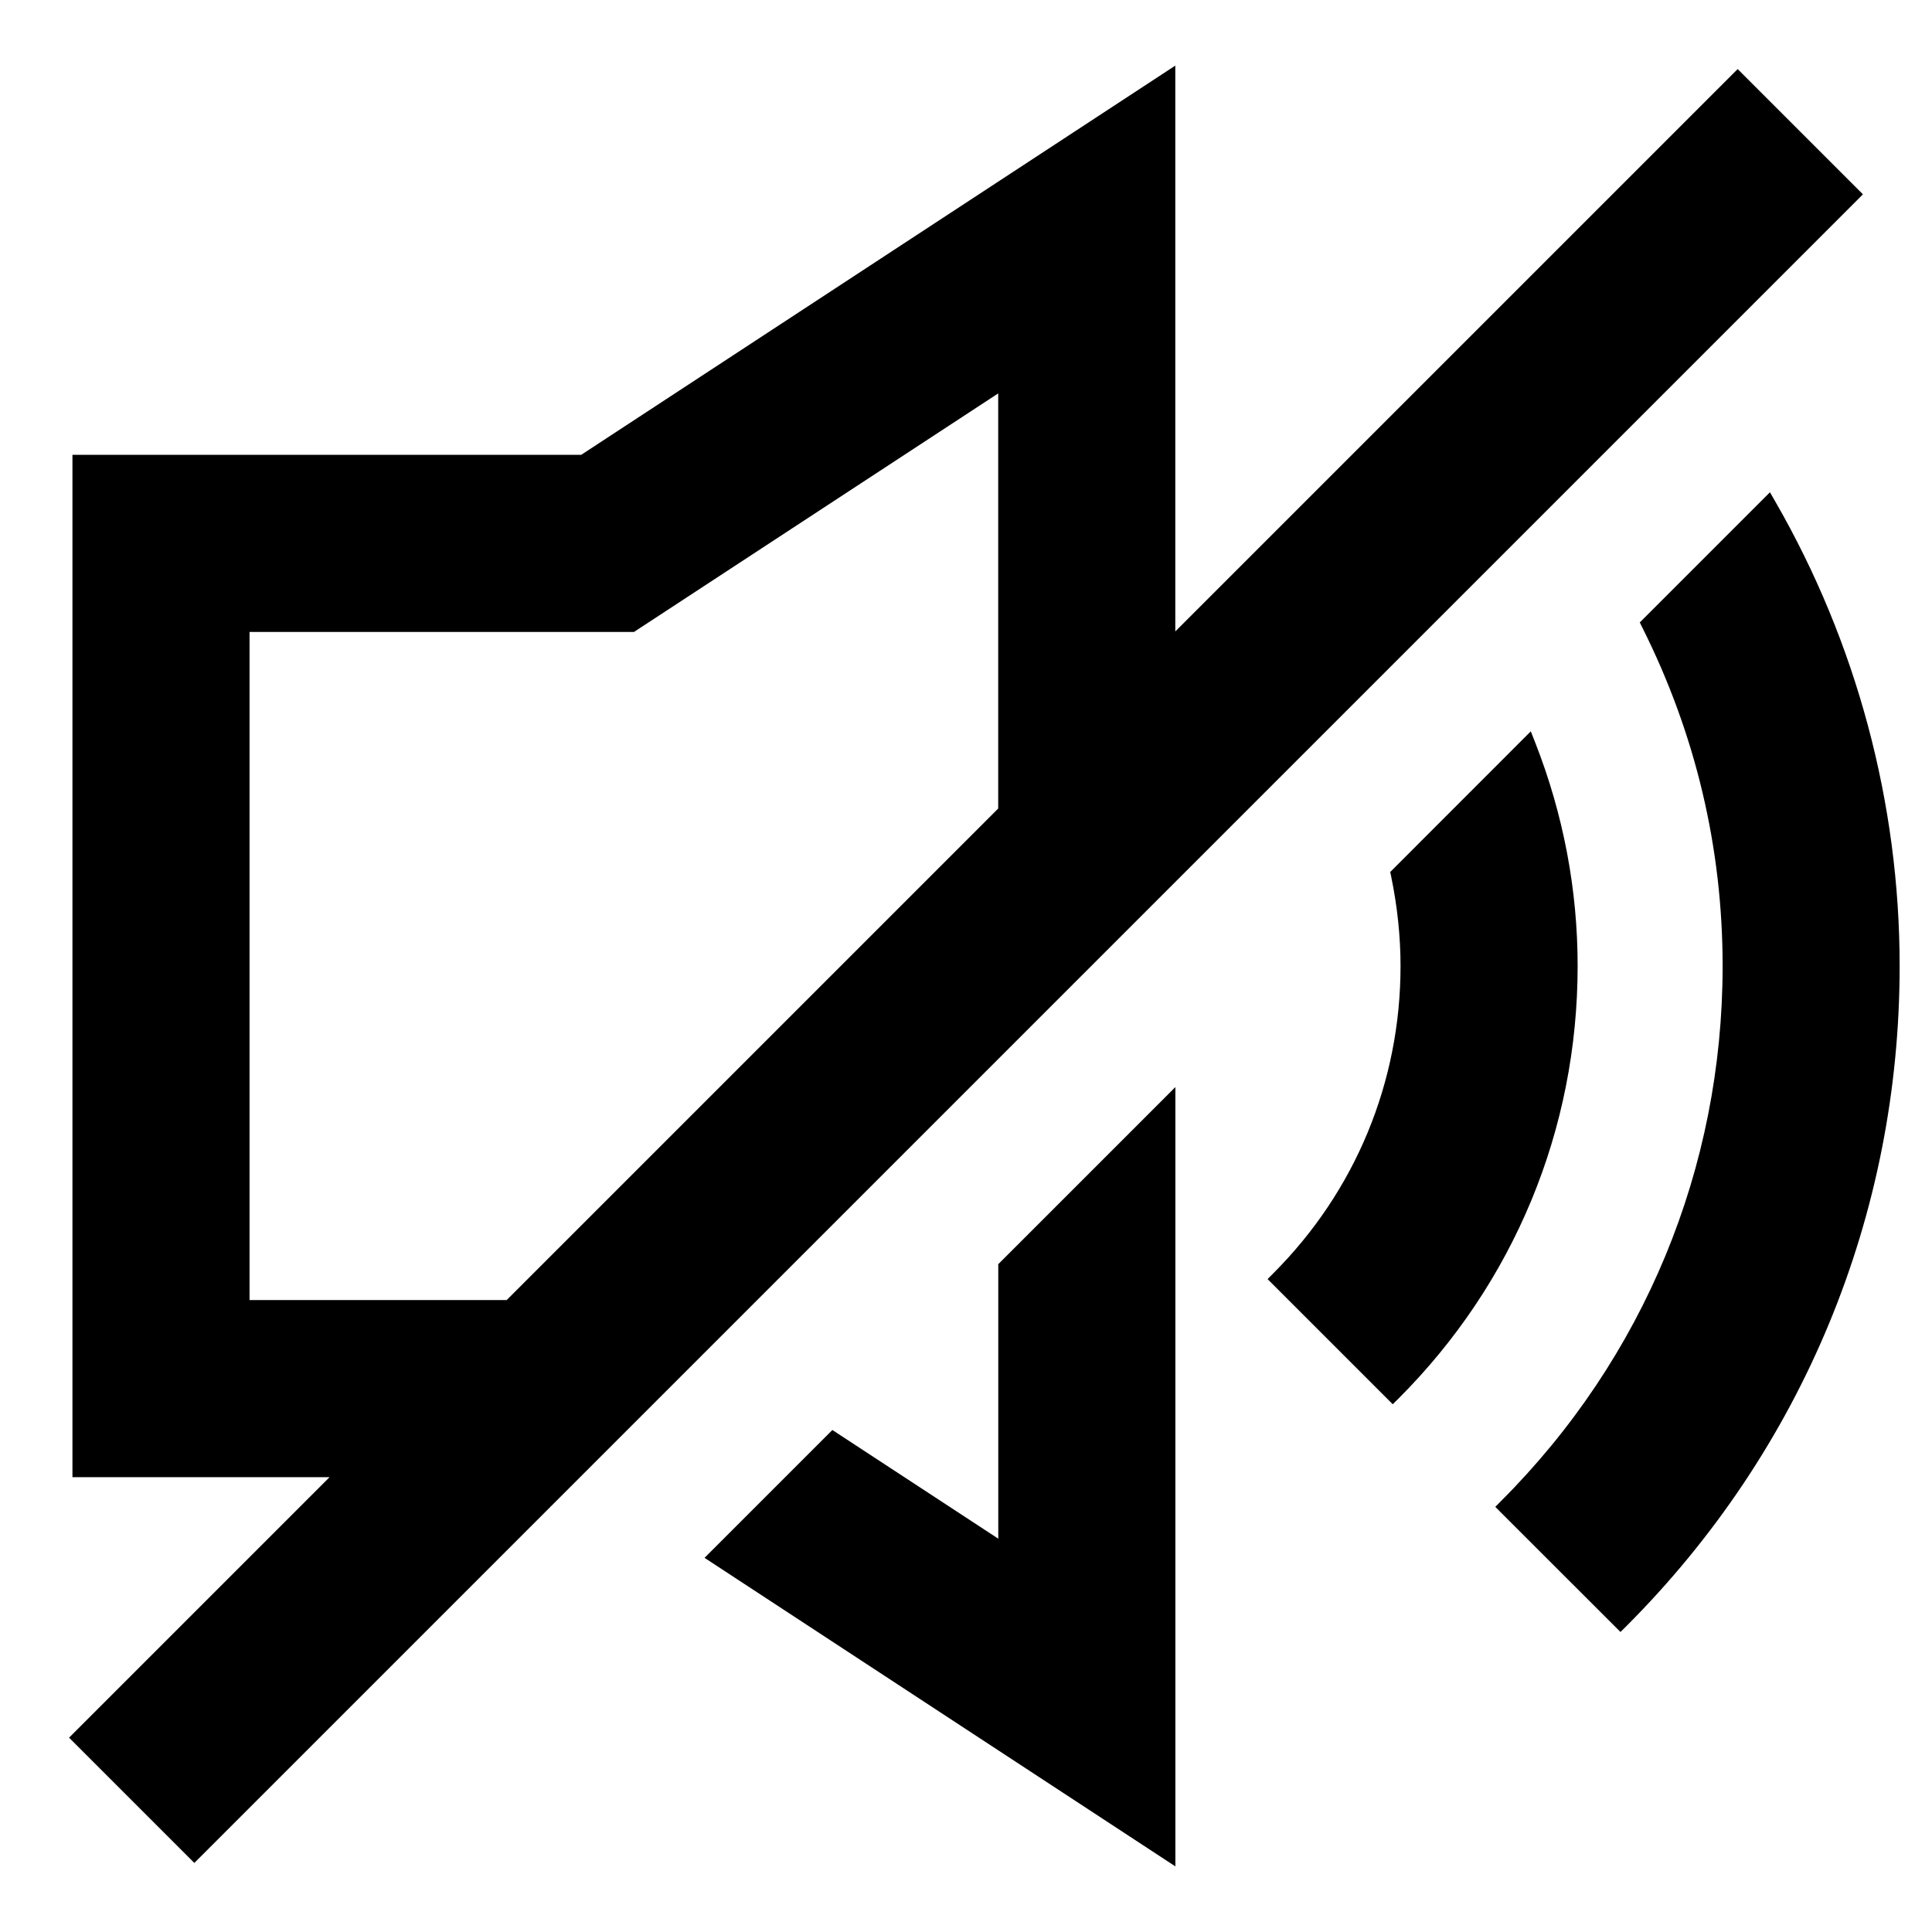
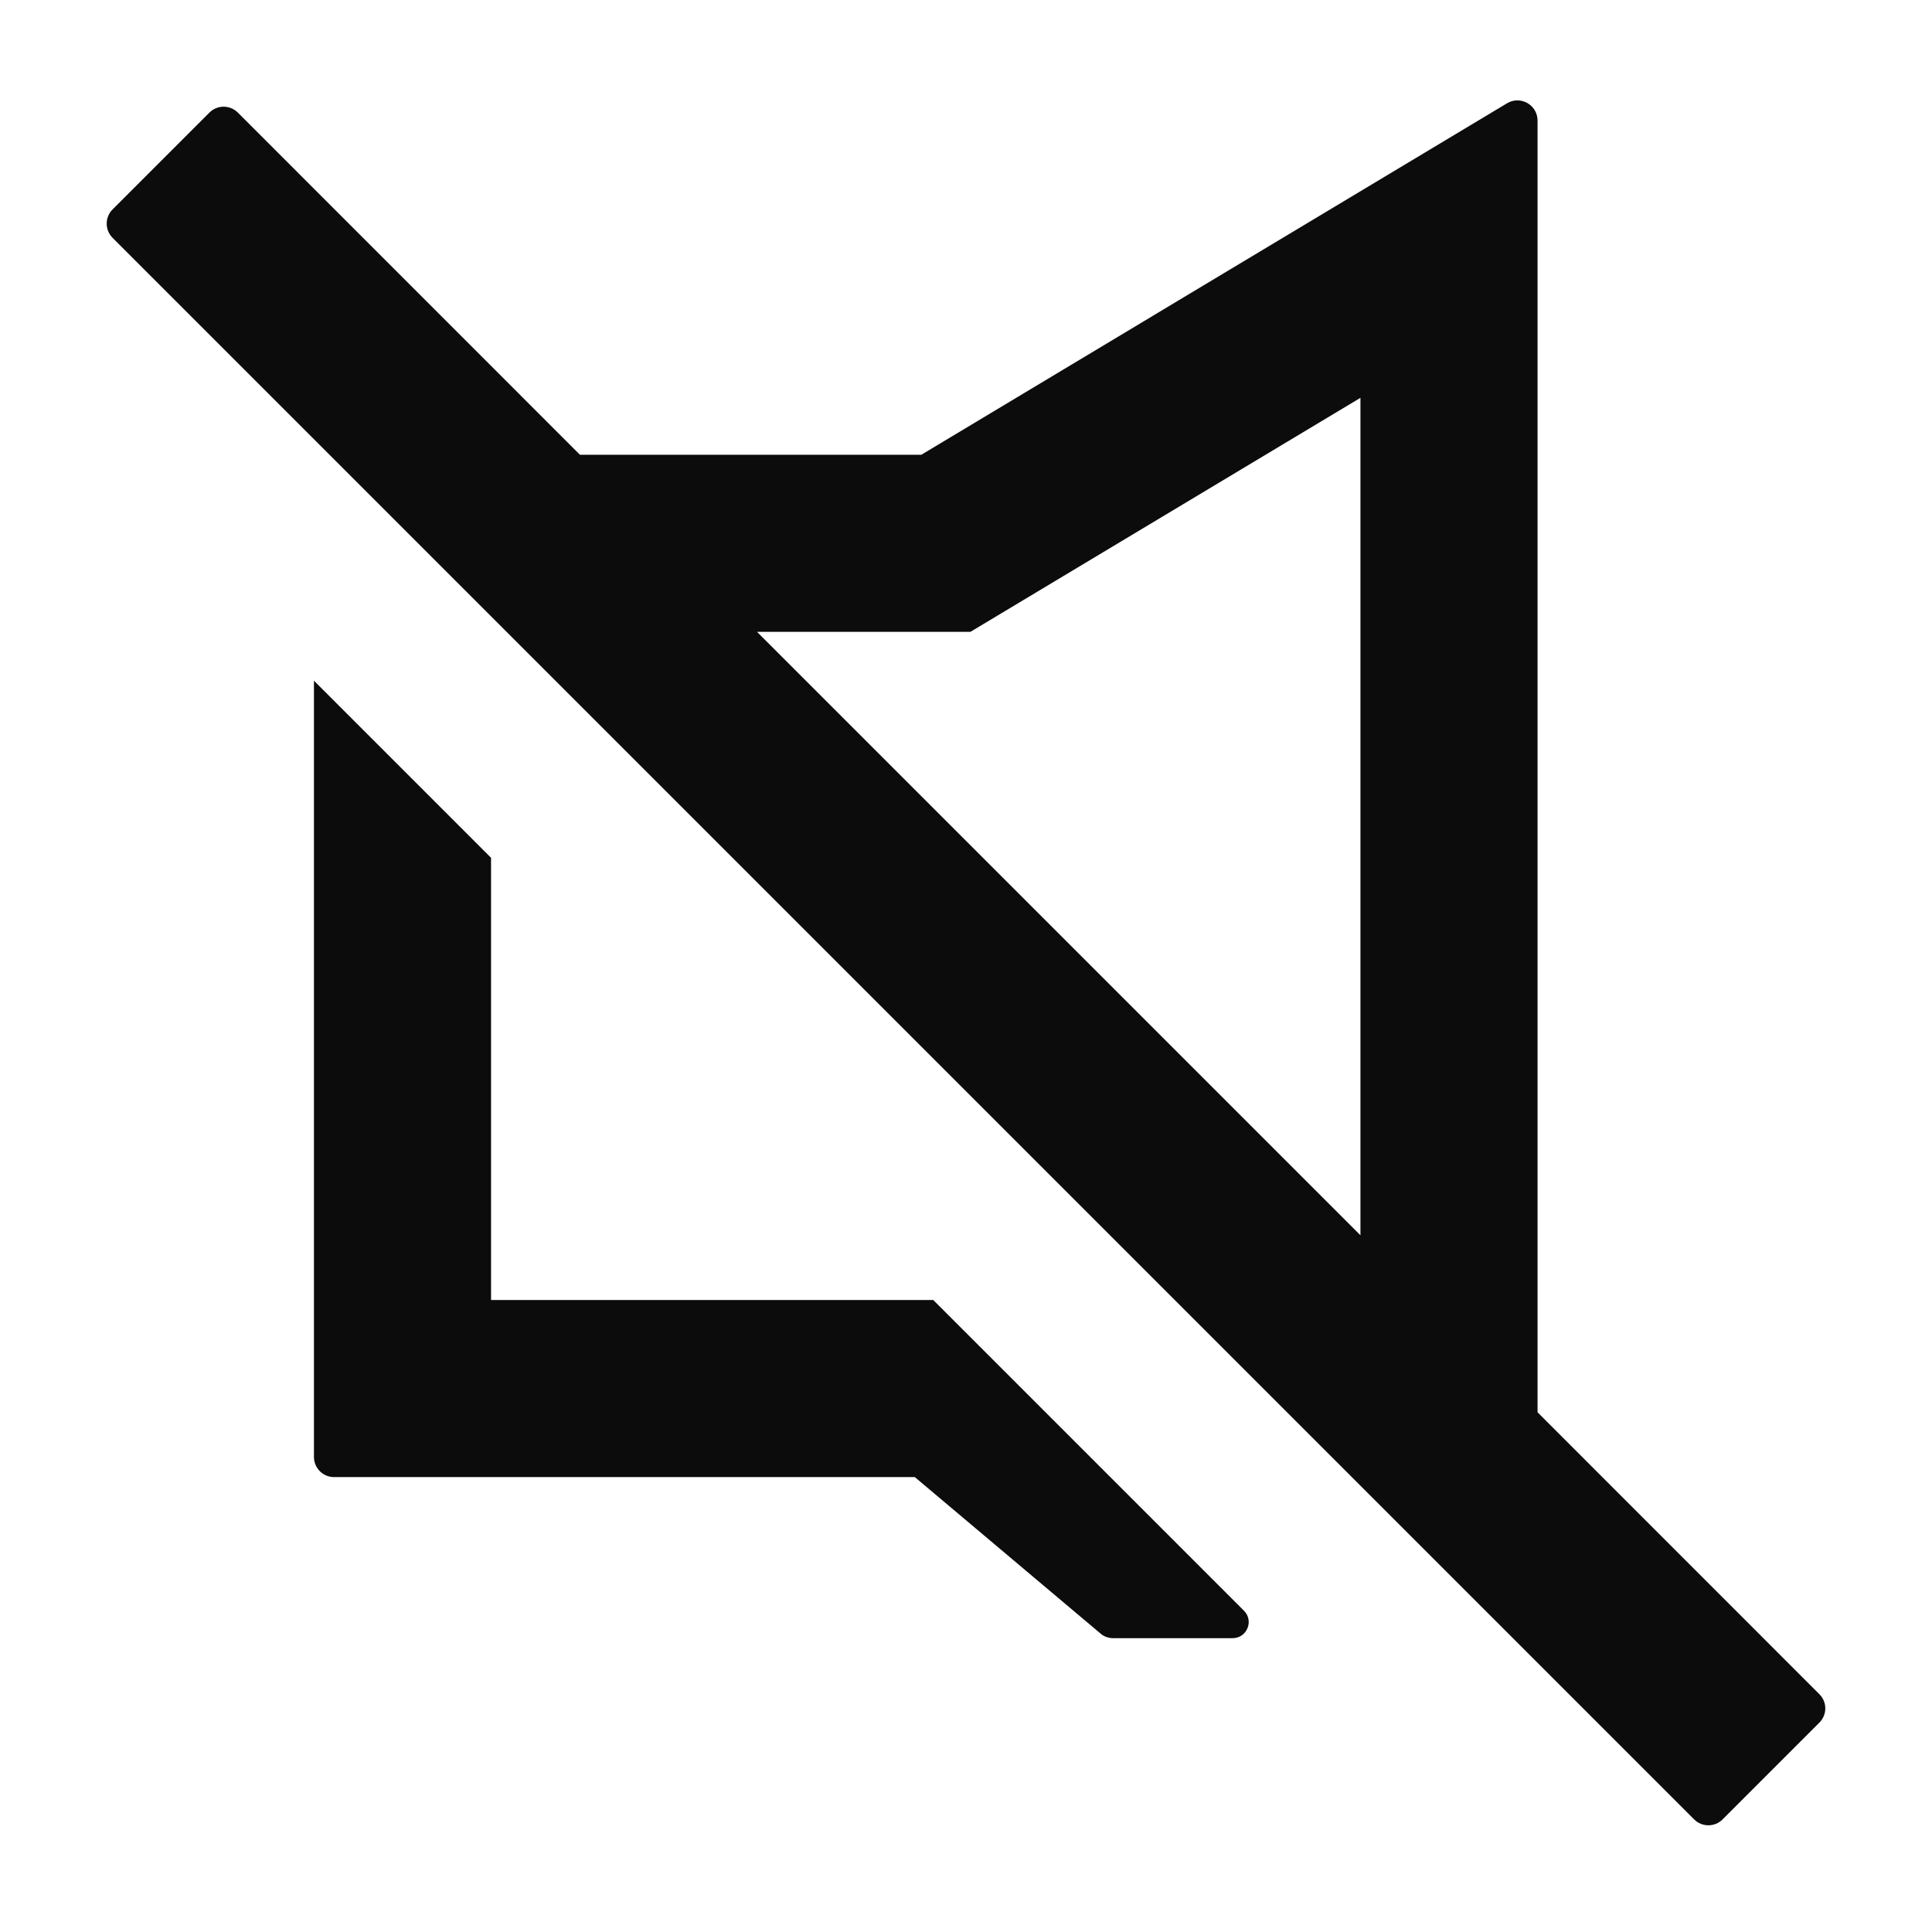
<svg xmlns="http://www.w3.org/2000/svg" width="24" height="24" viewBox="0 0 24 24" fill="none">
-   <path d="m8.751 19.353 1.589-1.589 2.061 1.35v-3.41l2.2-2.2v9.681l-5.849-3.833ZM.858 21.586l3.236-3.236H.9V5.65H7.22l7.38-4.835v7.029l6.986-6.986 1.556 1.556L2.414 23.142.858 21.586Zm5.436-5.436 6.106-6.106V4.887l-4.524 2.963H3.1v8.3h3.194Zm12.282 2.568.07-.071c1.776-1.776 2.753-4.136 2.753-6.647 0-1.47-.336-2.884-.997-4.203l-.032-.065 1.617-1.617.065.113c1.012 1.756 1.546 3.752 1.546 5.772 0 3.099-1.206 6.011-3.397 8.203l-.071.07-1.556-1.555Zm-2.829-2.829.07-.071c1.02-1.02 1.581-2.376 1.581-3.818 0-.368-.04-.743-.117-1.115l-.011-.053 1.746-1.747.056.142c.349.891.526 1.824.526 2.773 0 2.03-.79 3.939-2.226 5.374l-.071.07-1.556-1.556.001.001Z" fill="#000" />
+   <path fill-rule="evenodd" clip-rule="evenodd" d="M18.721 1.283C18.888 1.183 19.1 1.303 19.1 1.498V17.544L22.601 21.046C22.699 21.143 22.699 21.301 22.601 21.399L21.399 22.601C21.301 22.699 21.143 22.699 21.045 22.601L1.399 2.955C1.301 2.857 1.301 2.699 1.399 2.601L2.601 1.399C2.699 1.301 2.857 1.301 2.955 1.399L7.204 5.649H11.445L18.721 1.283ZM9.404 7.849L16.9 15.345V4.942L12.055 7.849H9.404Z" fill="#0C0C0C" />
+   <path d="M15.453 20.009C15.579 20.135 15.49 20.35 15.311 20.35H13.828C13.777 20.35 13.727 20.334 13.686 20.305L11.364 18.349H4.15C4.012 18.349 3.9 18.237 3.9 18.099V8.456L6.1 10.656V16.149H11.593L15.453 20.009Z" fill="#0C0C0C" />
</svg>
